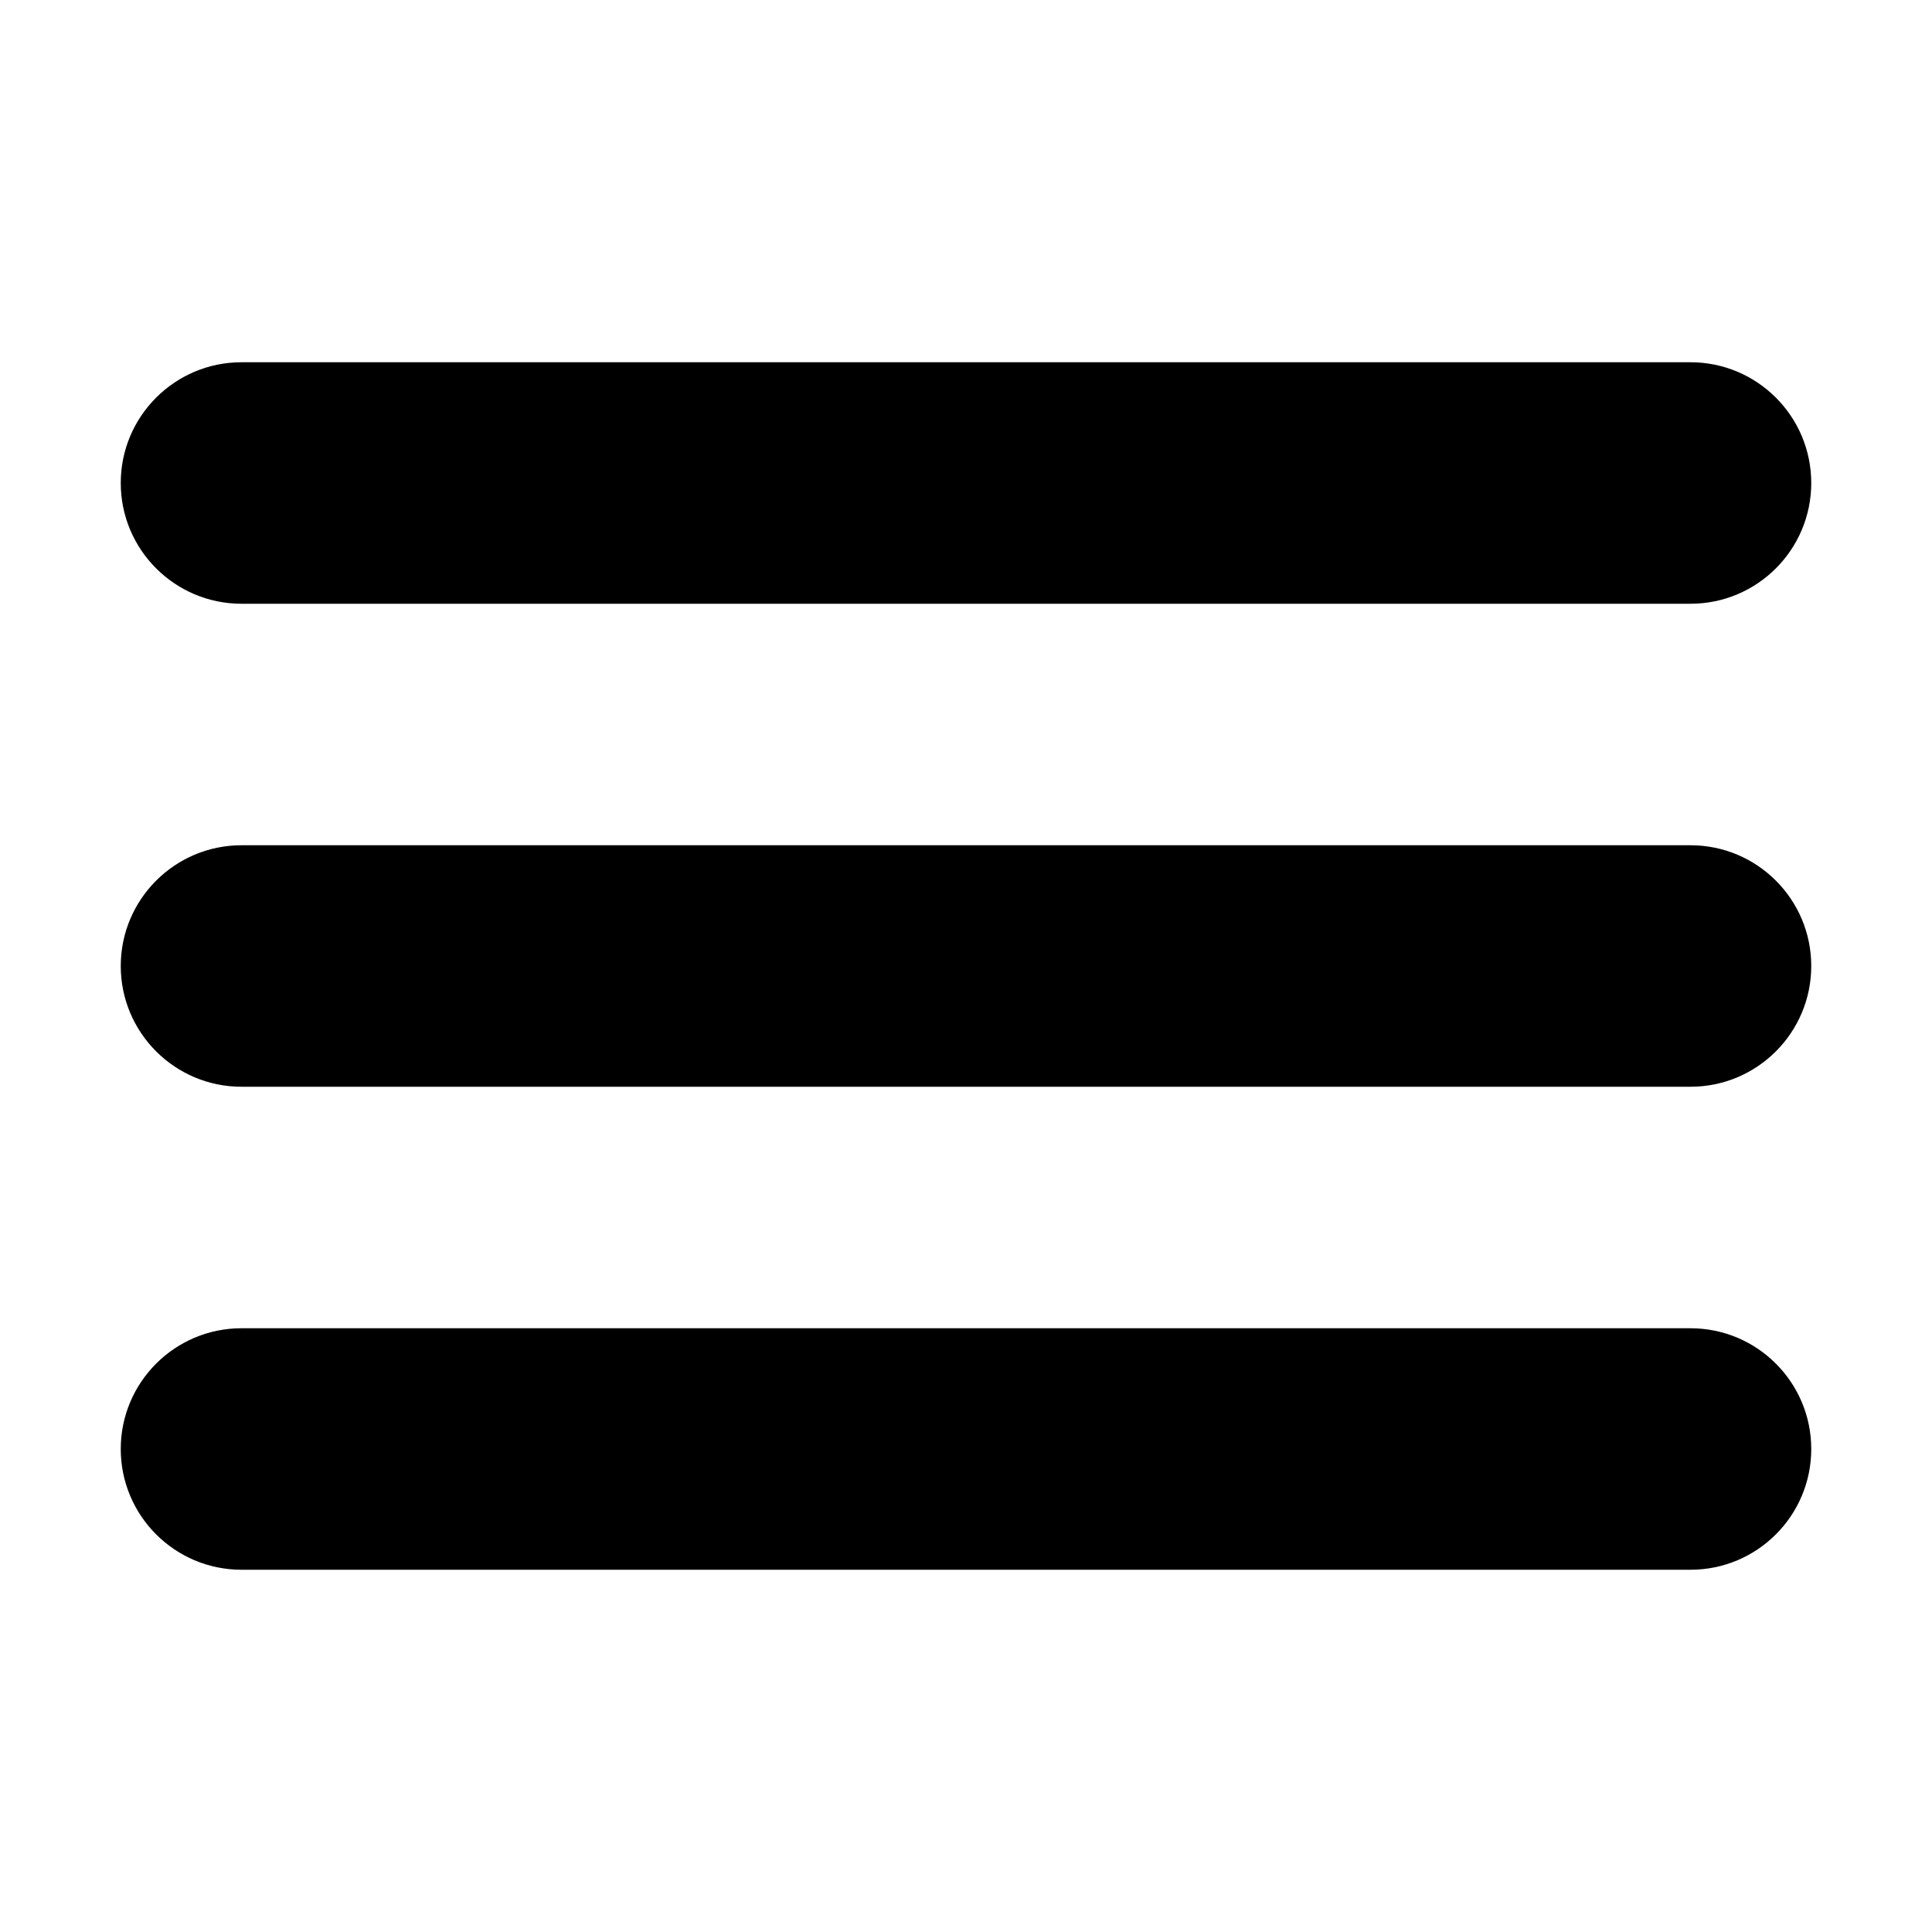
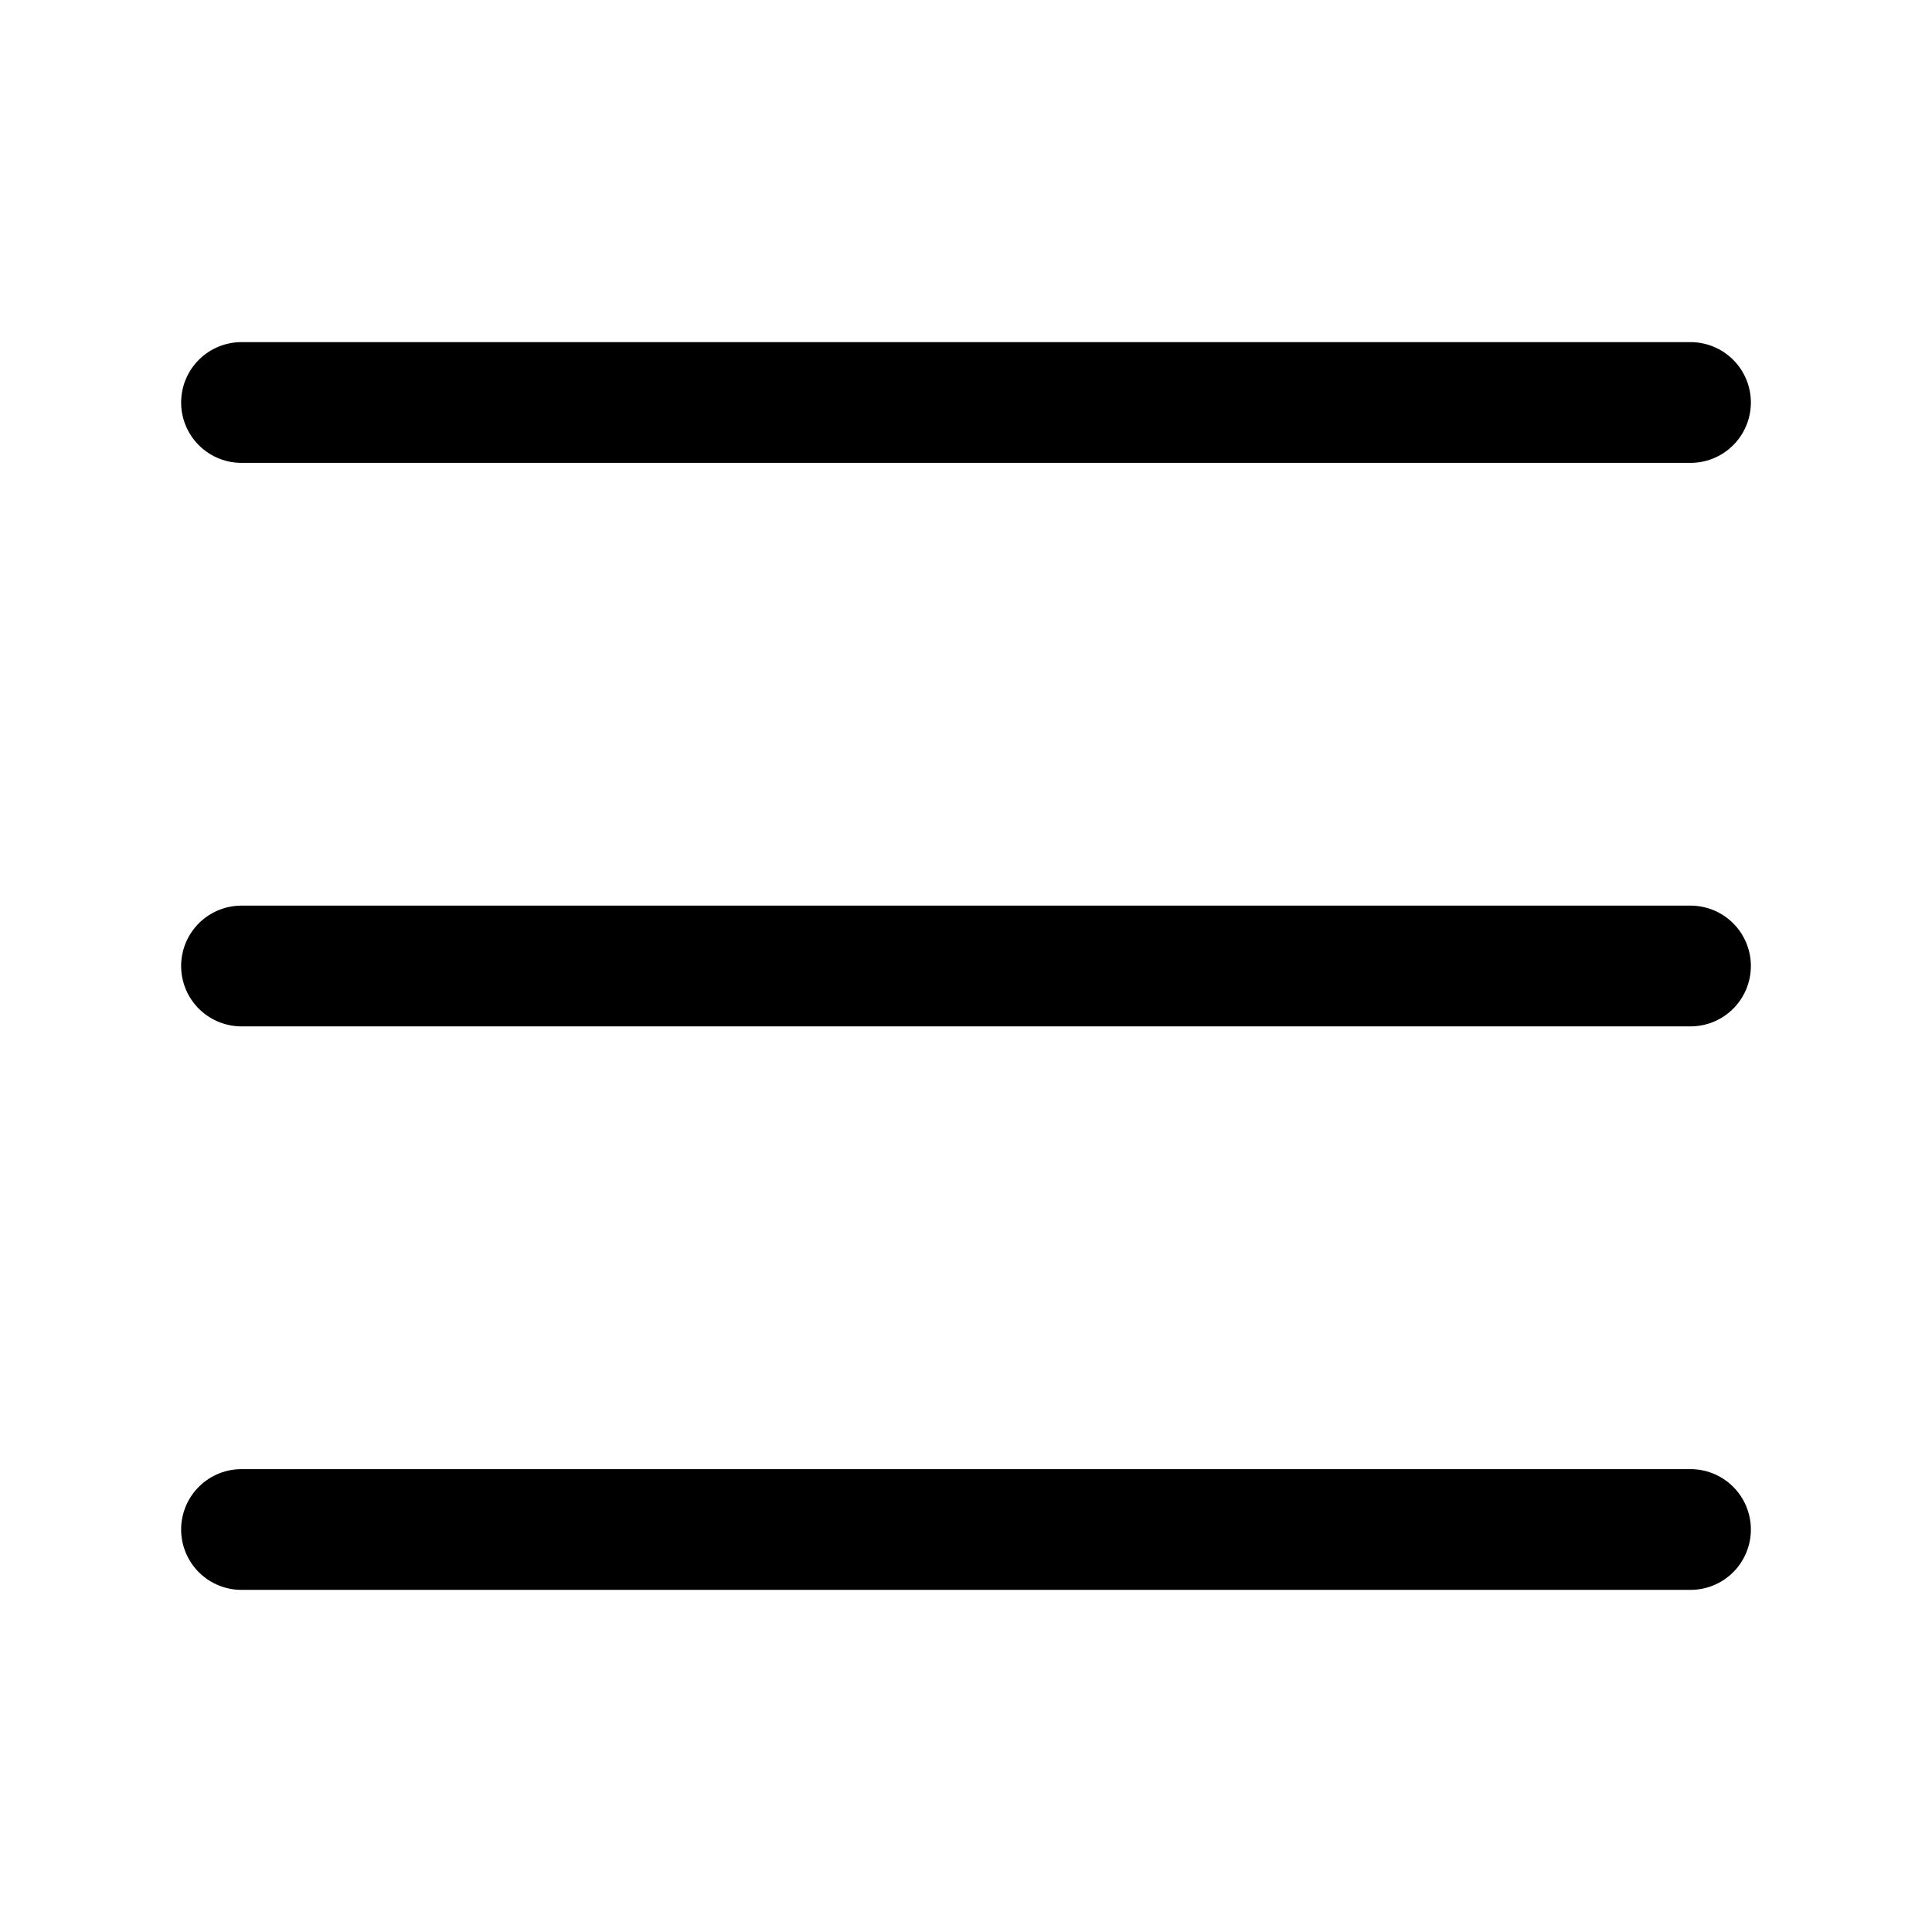
- <svg xmlns="http://www.w3.org/2000/svg" height="32px" id="Layer_1" style="enable-background:new 0 0 32 32;" version="1.1" viewBox="0 0 32 32" width="32px" xml:space="preserve">
-   <path d="M4,10h24c1.104,0,2-0.896,2-2s-0.896-2-2-2H4C2.896,6,2,6.896,2,8S2.896,10,4,10z M28,14H4c-1.104,0-2,0.896-2,2  s0.896,2,2,2h24c1.104,0,2-0.896,2-2S29.104,14,28,14z M28,22H4c-1.104,0-2,0.896-2,2s0.896,2,2,2h24c1.104,0,2-0.896,2-2  S29.104,22,28,22z" />
+ <svg xmlns="http://www.w3.org/2000/svg" fill="none" height="24" stroke-width="1.5" viewBox="0 0 24 24" width="24">
+   <path d="M3 5H21" stroke="currentColor" stroke-linecap="round" stroke-linejoin="round" />
+   <path d="M3 12H21" stroke="currentColor" stroke-linecap="round" stroke-linejoin="round" />
+   <path d="M3 19H21" stroke="currentColor" stroke-linecap="round" stroke-linejoin="round" />
</svg>
